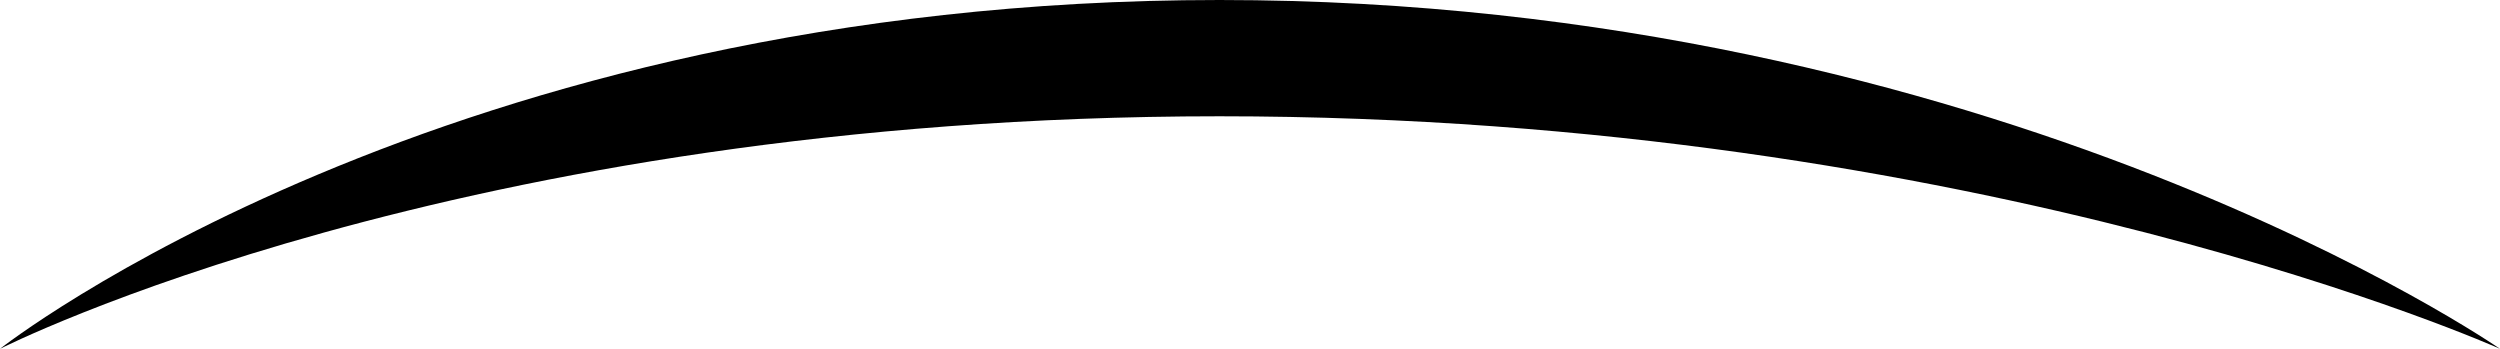
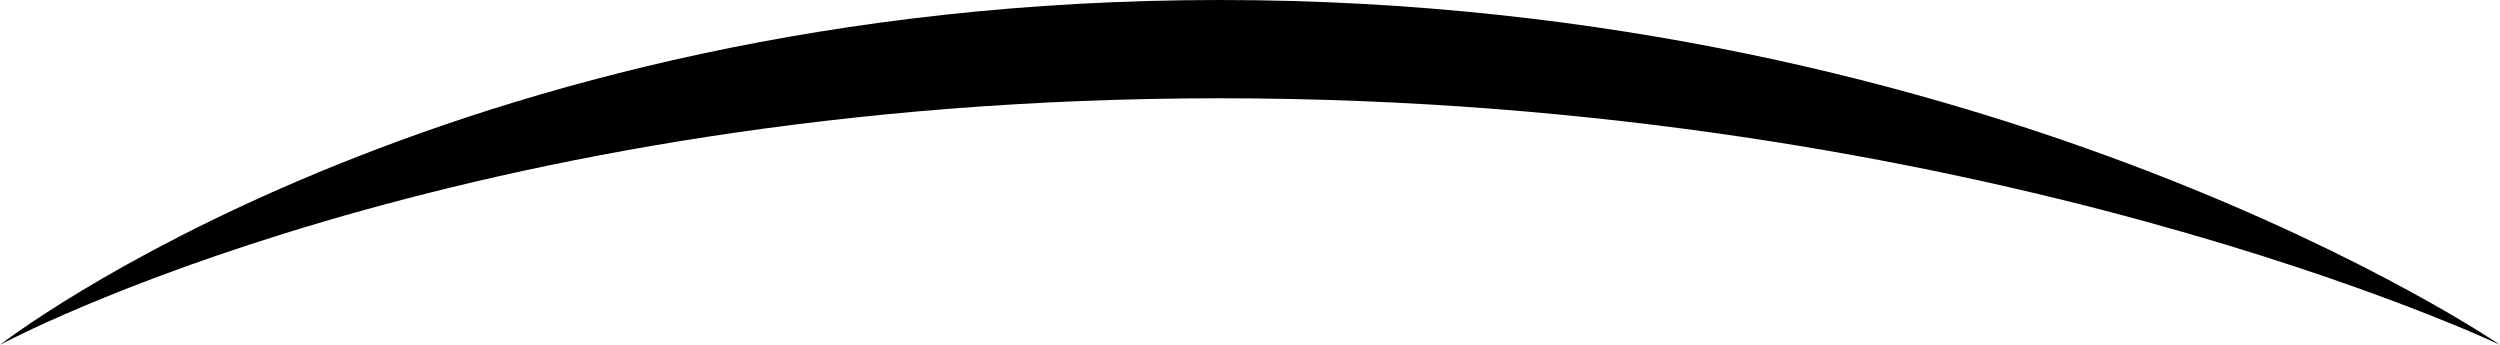
- <svg xmlns="http://www.w3.org/2000/svg" version="1.1" id="层_1" x="0px" y="0px" width="86px" height="12px" viewBox="0 0 86 12" enable-background="new 0 0 86 12" xml:space="preserve">
-   <path fill-rule="evenodd" clip-rule="evenodd" d="M0,12c0,0,15.73-8,41.95-8S86,12,86,12S68.7,0,41.95,0C15.21,0,0,12,0,12z" />
+ <svg xmlns="http://www.w3.org/2000/svg" version="1.1" id="层_1" x="0px" y="0px" width="29px" height="4px" viewBox="0 0 29 4" enable-background="new 0 0 29 4" xml:space="preserve">
+   <path fill-rule="evenodd" clip-rule="evenodd" d="M0,4c0,0,5.3-2.86,14.15-2.86C22.99,1.14,29,4,29,4s-5.84-4-14.85-4  C5.13,0,0,4,0,4z" />
</svg>
